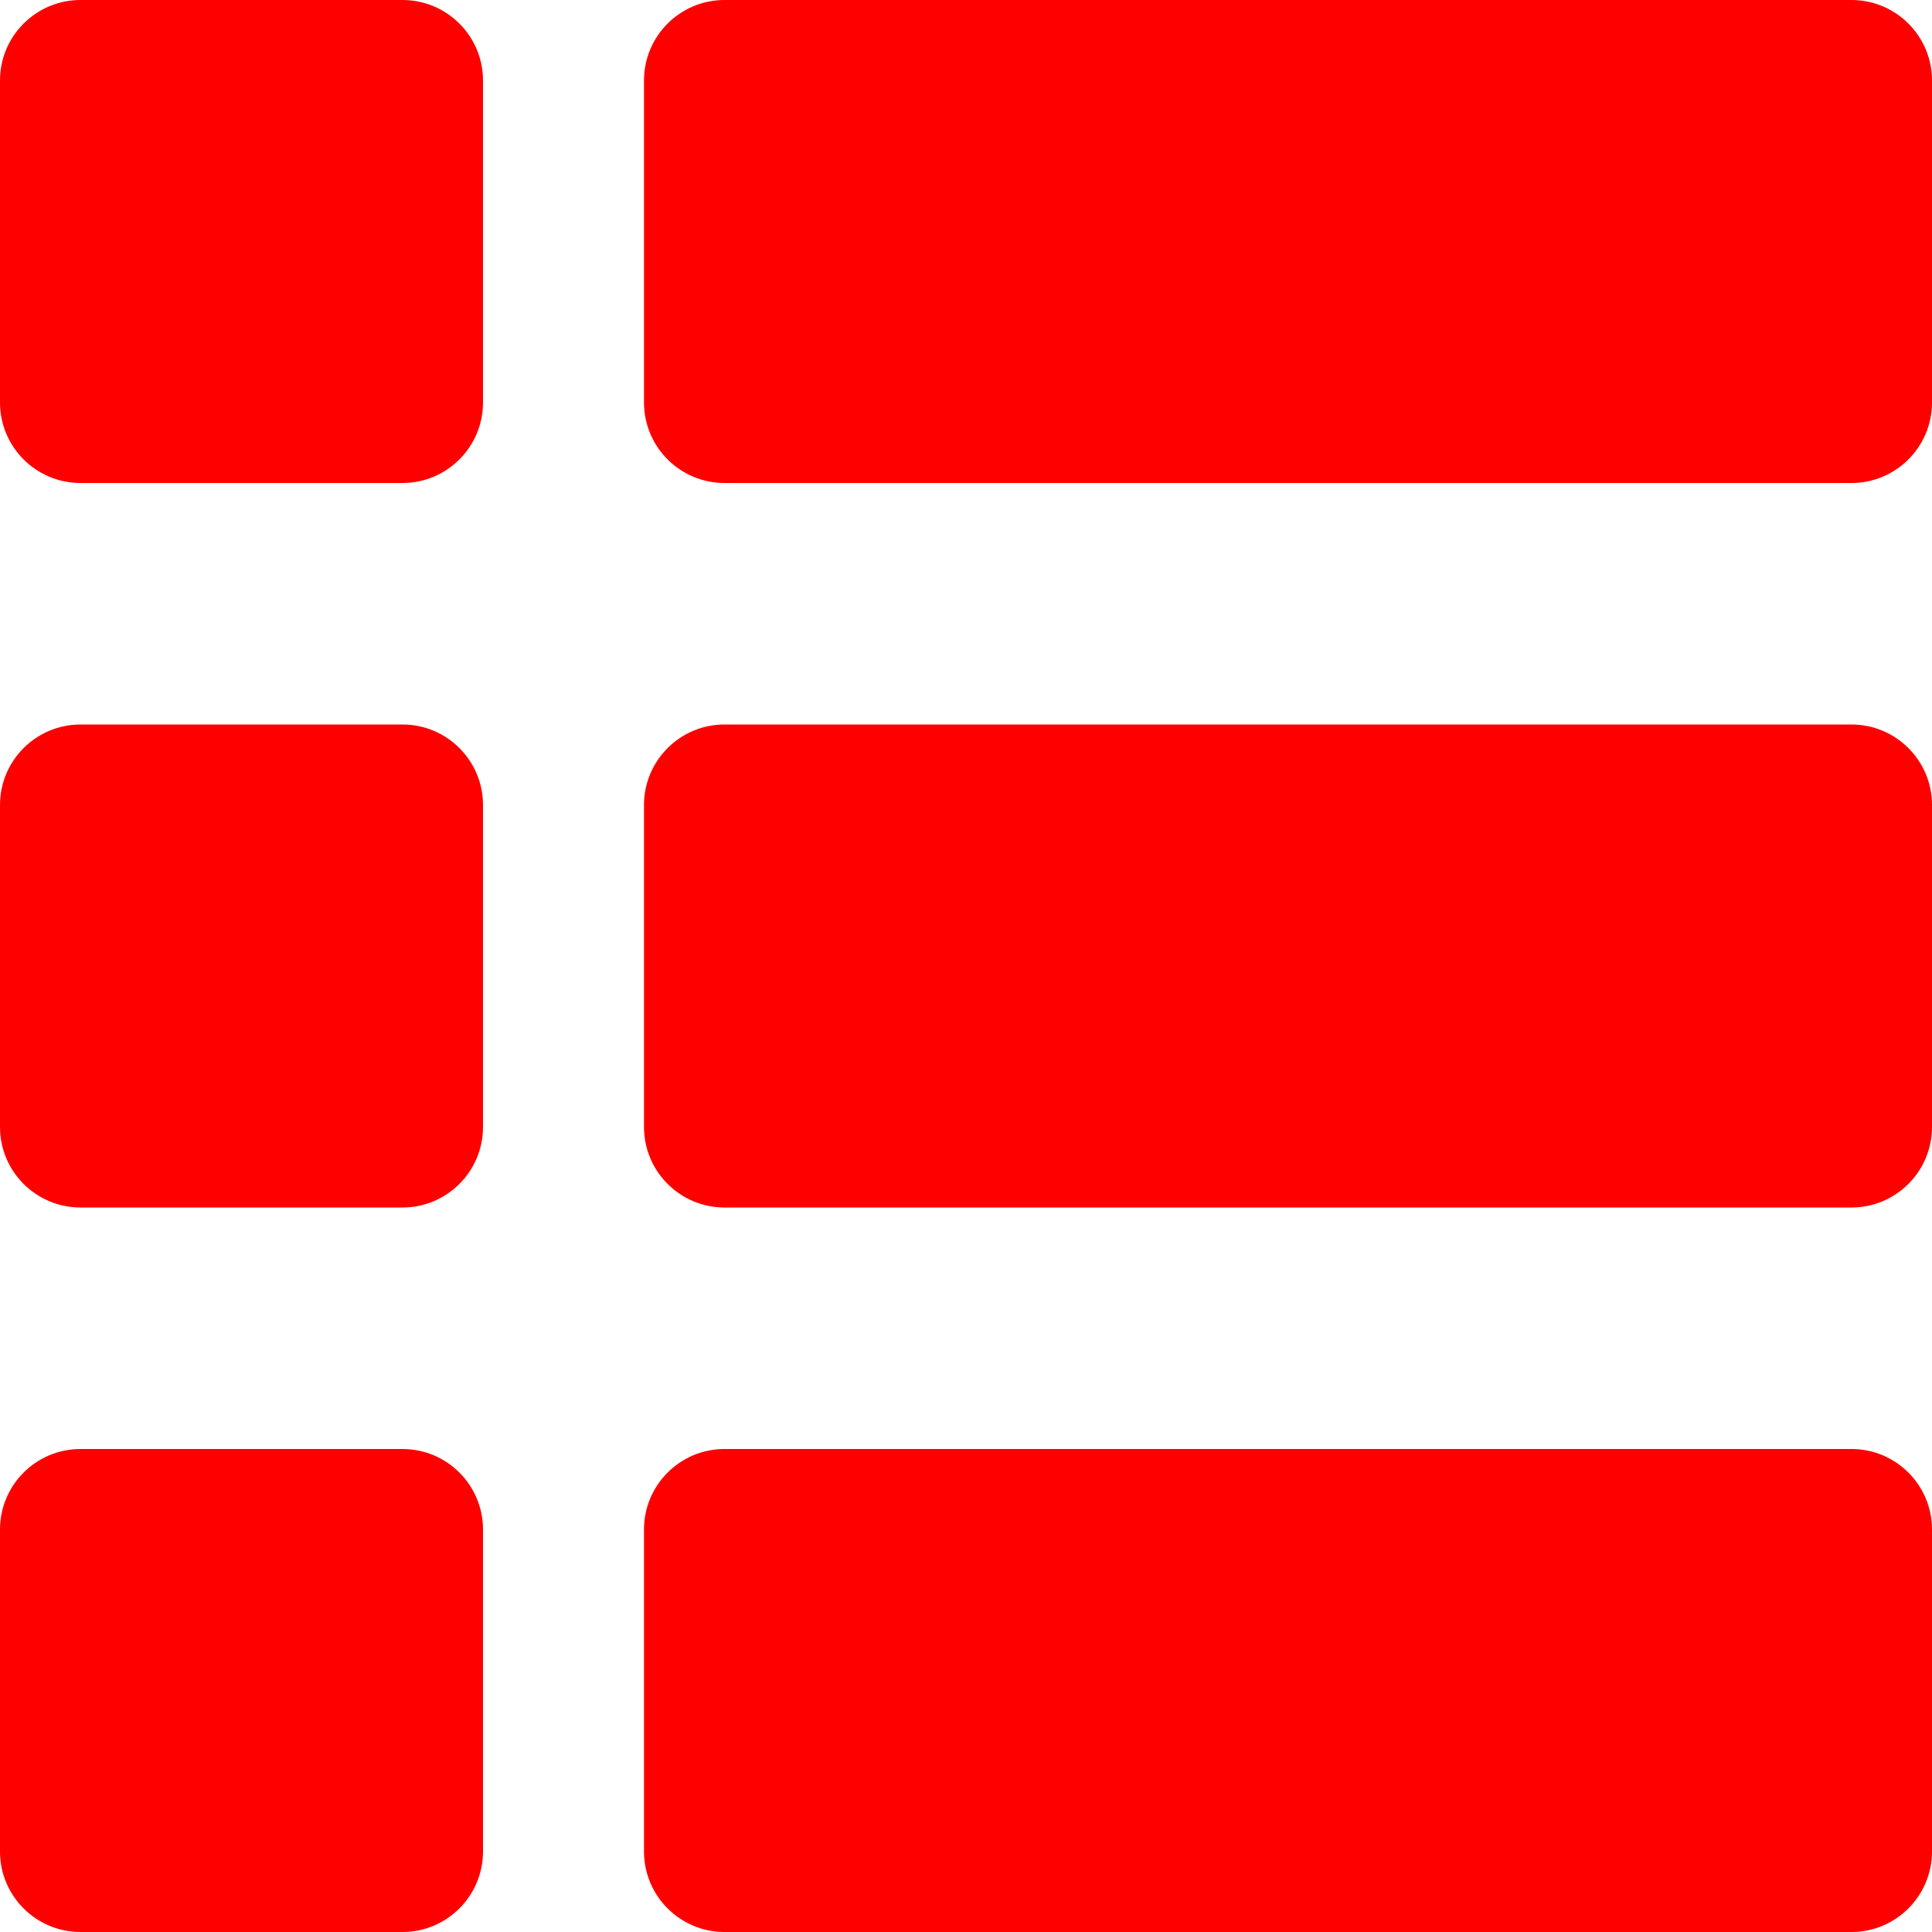
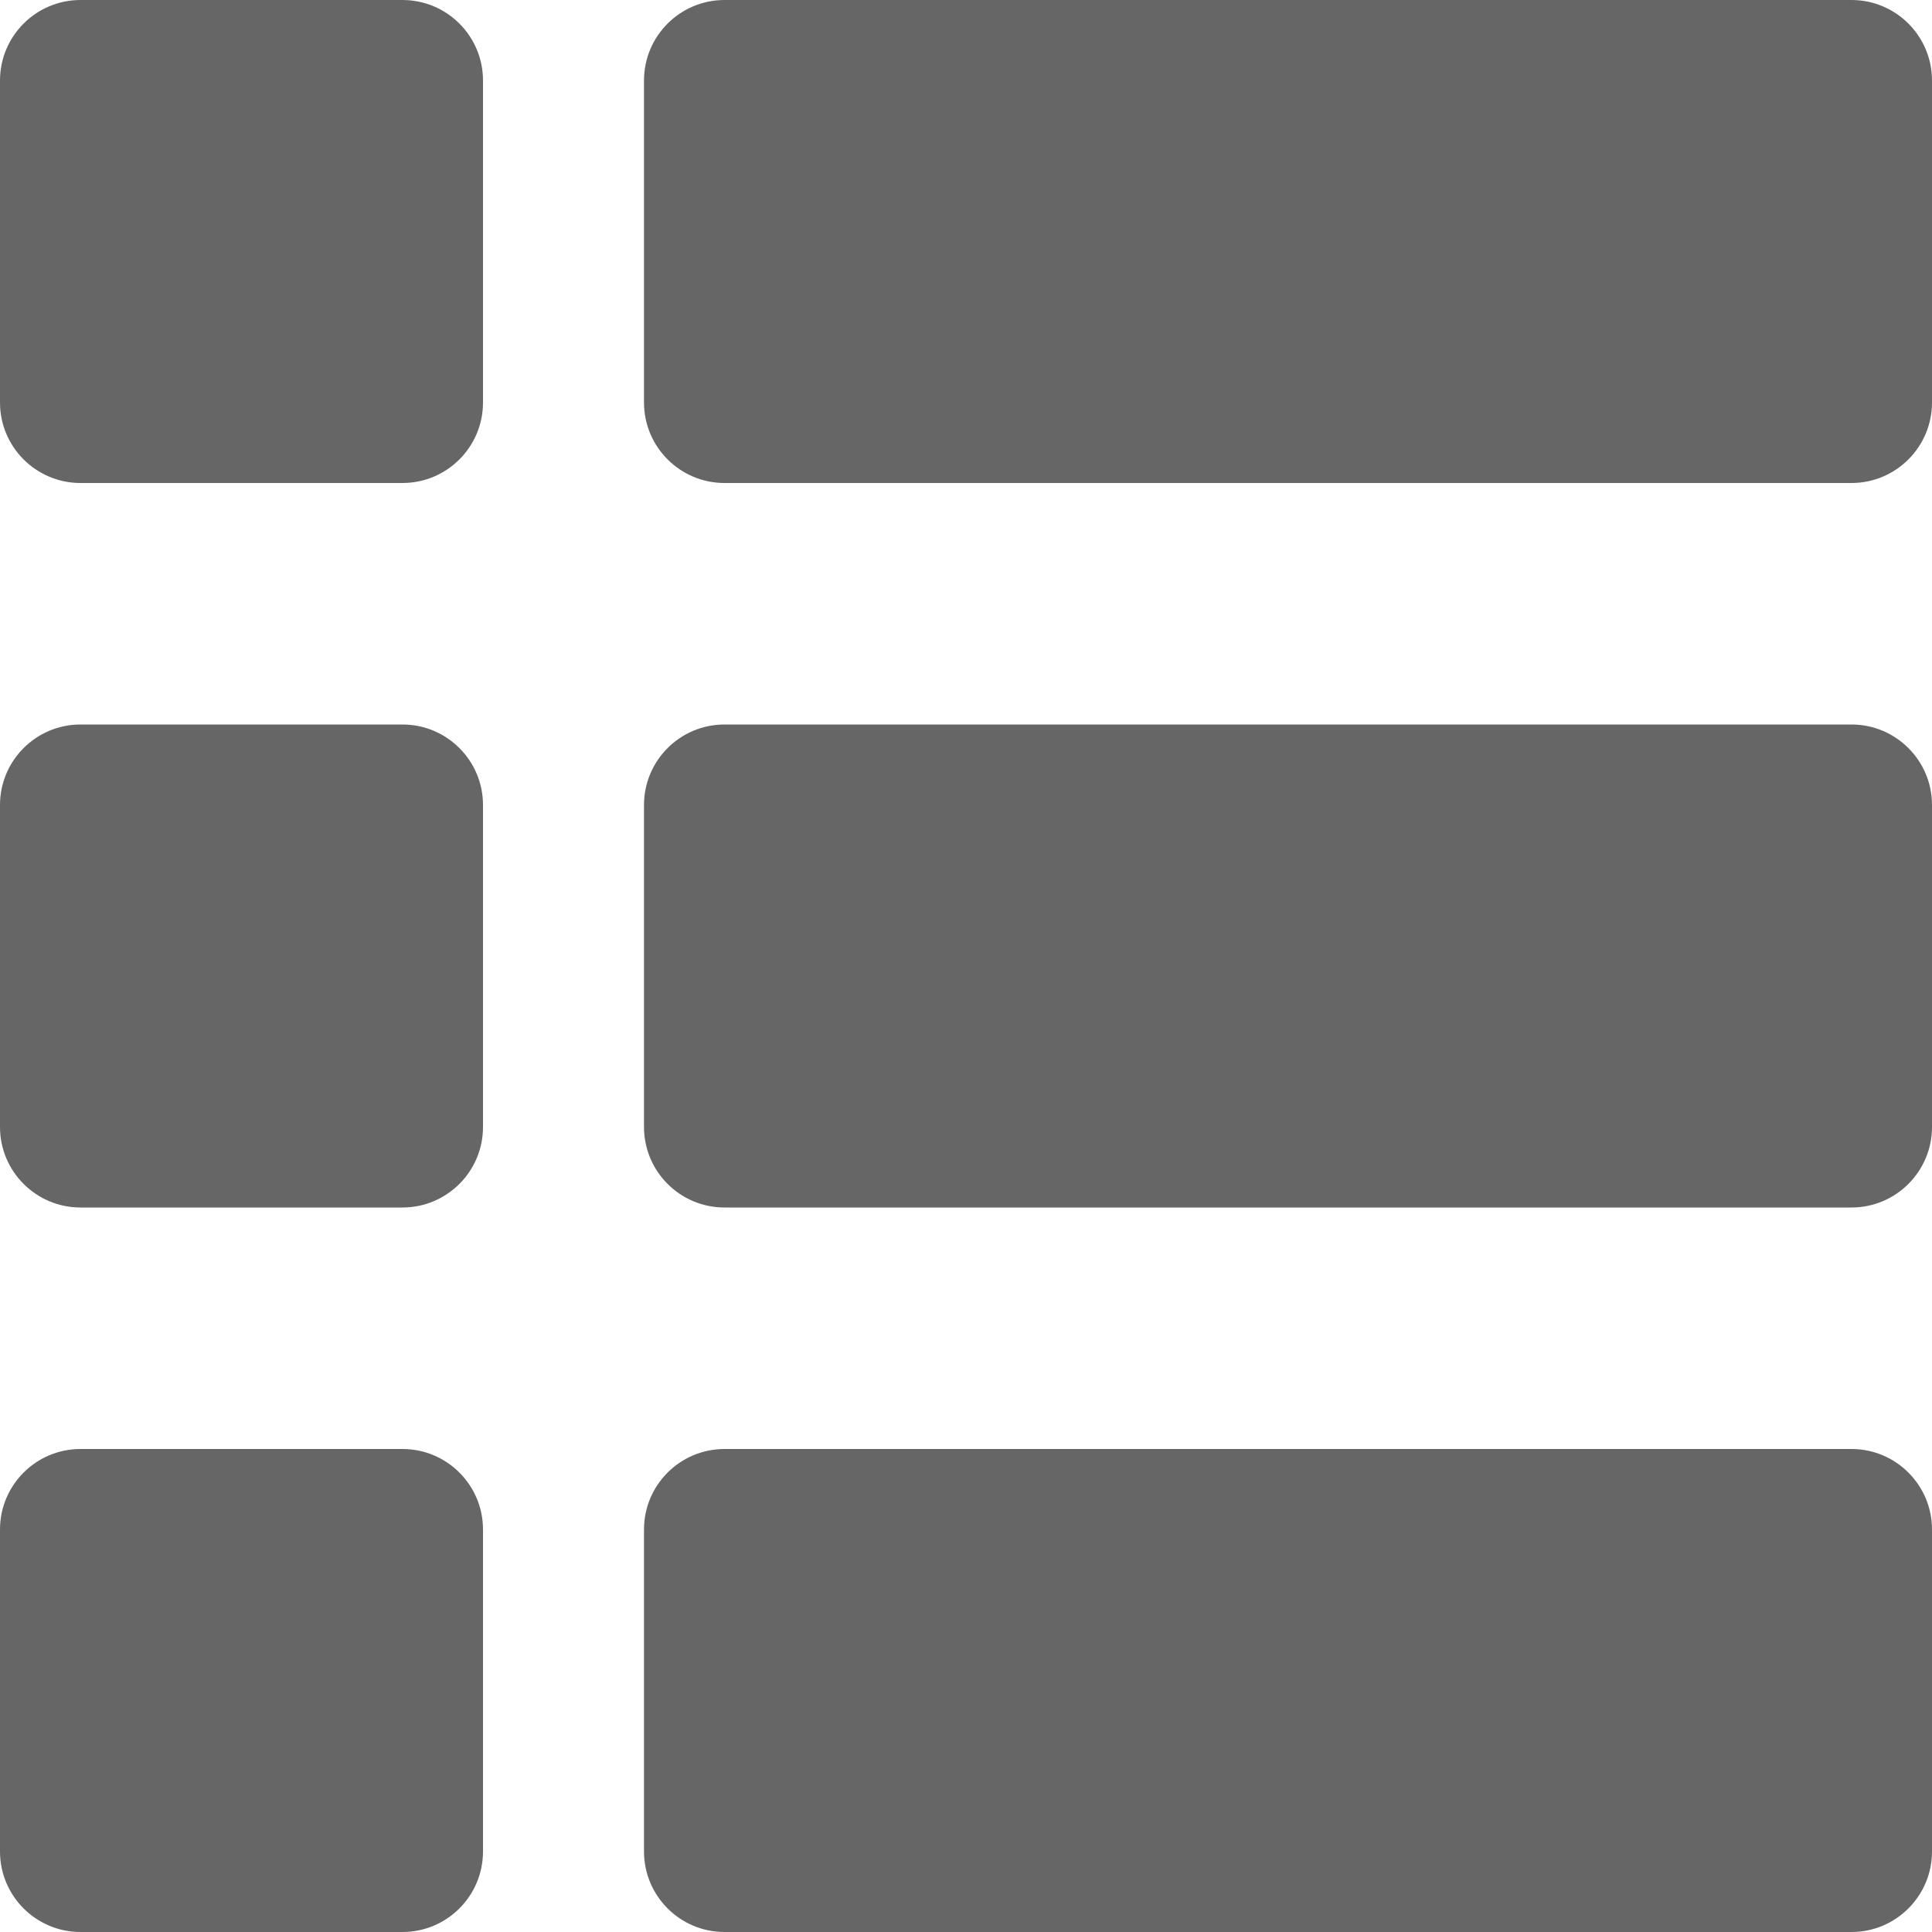
- <svg xmlns="http://www.w3.org/2000/svg" version="1.1" width="512" height="512" x="0" y="0" viewBox="0 0 24 24" style="enable-background:new 0 0 512 512" xml:space="preserve" class="">
-   <g>
-     <path d="m5 0h-4c-.552 0-1 .448-1 1v4c0 .552.448 1 1 1h4c.552 0 1-.448 1-1v-4c0-.552-.448-1-1-1z" fill="#ff0000" data-original="#000000" style="" class="" />
-     <path d="m23 0h-14c-.552 0-1 .448-1 1v4c0 .552.448 1 1 1h14c.552 0 1-.448 1-1v-4c0-.552-.448-1-1-1z" fill="#ff0000" data-original="#000000" style="" class="" />
-     <path d="m5 9h-4c-.552 0-1 .448-1 1v4c0 .552.448 1 1 1h4c.552 0 1-.448 1-1v-4c0-.552-.448-1-1-1z" fill="#ff0000" data-original="#000000" style="" class="" />
-     <path d="m23 9h-14c-.552 0-1 .448-1 1v4c0 .552.448 1 1 1h14c.552 0 1-.448 1-1v-4c0-.552-.448-1-1-1z" fill="#ff0000" data-original="#000000" style="" class="" />
-     <path d="m5 18h-4c-.552 0-1 .448-1 1v4c0 .552.448 1 1 1h4c.552 0 1-.448 1-1v-4c0-.552-.448-1-1-1z" fill="#ff0000" data-original="#000000" style="" class="" />
-     <path d="m23 18h-14c-.552 0-1 .448-1 1v4c0 .552.448 1 1 1h14c.552 0 1-.448 1-1v-4c0-.552-.448-1-1-1z" fill="#ff0000" data-original="#000000" style="" class="" />
+ <svg xmlns="http://www.w3.org/2000/svg" version="1.1" width="512" height="512" x="0" y="0" viewBox="0 0 24 24" style="enable-background:new 0 0 512 512" xml:space="preserve" class="" id="svg16">
+   <defs id="defs20" />
+   <g id="g14">
+     <path d="m5 0h-4c-.552 0-1 .448-1 1v4c0 .552.448 1 1 1h4c.552 0 1-.448 1-1v-4c0-.552-.448-1-1-1z" fill="#ff0000" data-original="#000000" style="fill:#666666;fill-opacity:1" class="" id="path2" />
+     <path d="m23 0h-14c-.552 0-1 .448-1 1v4c0 .552.448 1 1 1h14c.552 0 1-.448 1-1v-4c0-.552-.448-1-1-1z" fill="#ff0000" data-original="#000000" style="fill:#666666;fill-opacity:1" class="" id="path4" />
+     <path d="m5 9h-4c-.552 0-1 .448-1 1v4c0 .552.448 1 1 1h4c.552 0 1-.448 1-1v-4c0-.552-.448-1-1-1z" fill="#ff0000" data-original="#000000" style="fill:#666666;fill-opacity:1" class="" id="path6" />
+     <path d="m23 9h-14c-.552 0-1 .448-1 1v4c0 .552.448 1 1 1h14c.552 0 1-.448 1-1v-4c0-.552-.448-1-1-1z" fill="#ff0000" data-original="#000000" style="fill:#666666;fill-opacity:1" class="" id="path8" />
+     <path d="m5 18h-4c-.552 0-1 .448-1 1v4c0 .552.448 1 1 1h4c.552 0 1-.448 1-1v-4c0-.552-.448-1-1-1z" fill="#ff0000" data-original="#000000" style="fill:#666666;fill-opacity:1" class="" id="path10" />
+     <path d="m23 18h-14c-.552 0-1 .448-1 1v4c0 .552.448 1 1 1h14c.552 0 1-.448 1-1v-4c0-.552-.448-1-1-1z" fill="#ff0000" data-original="#000000" style="fill:#666666;fill-opacity:1" class="" id="path12" />
  </g>
</svg>
